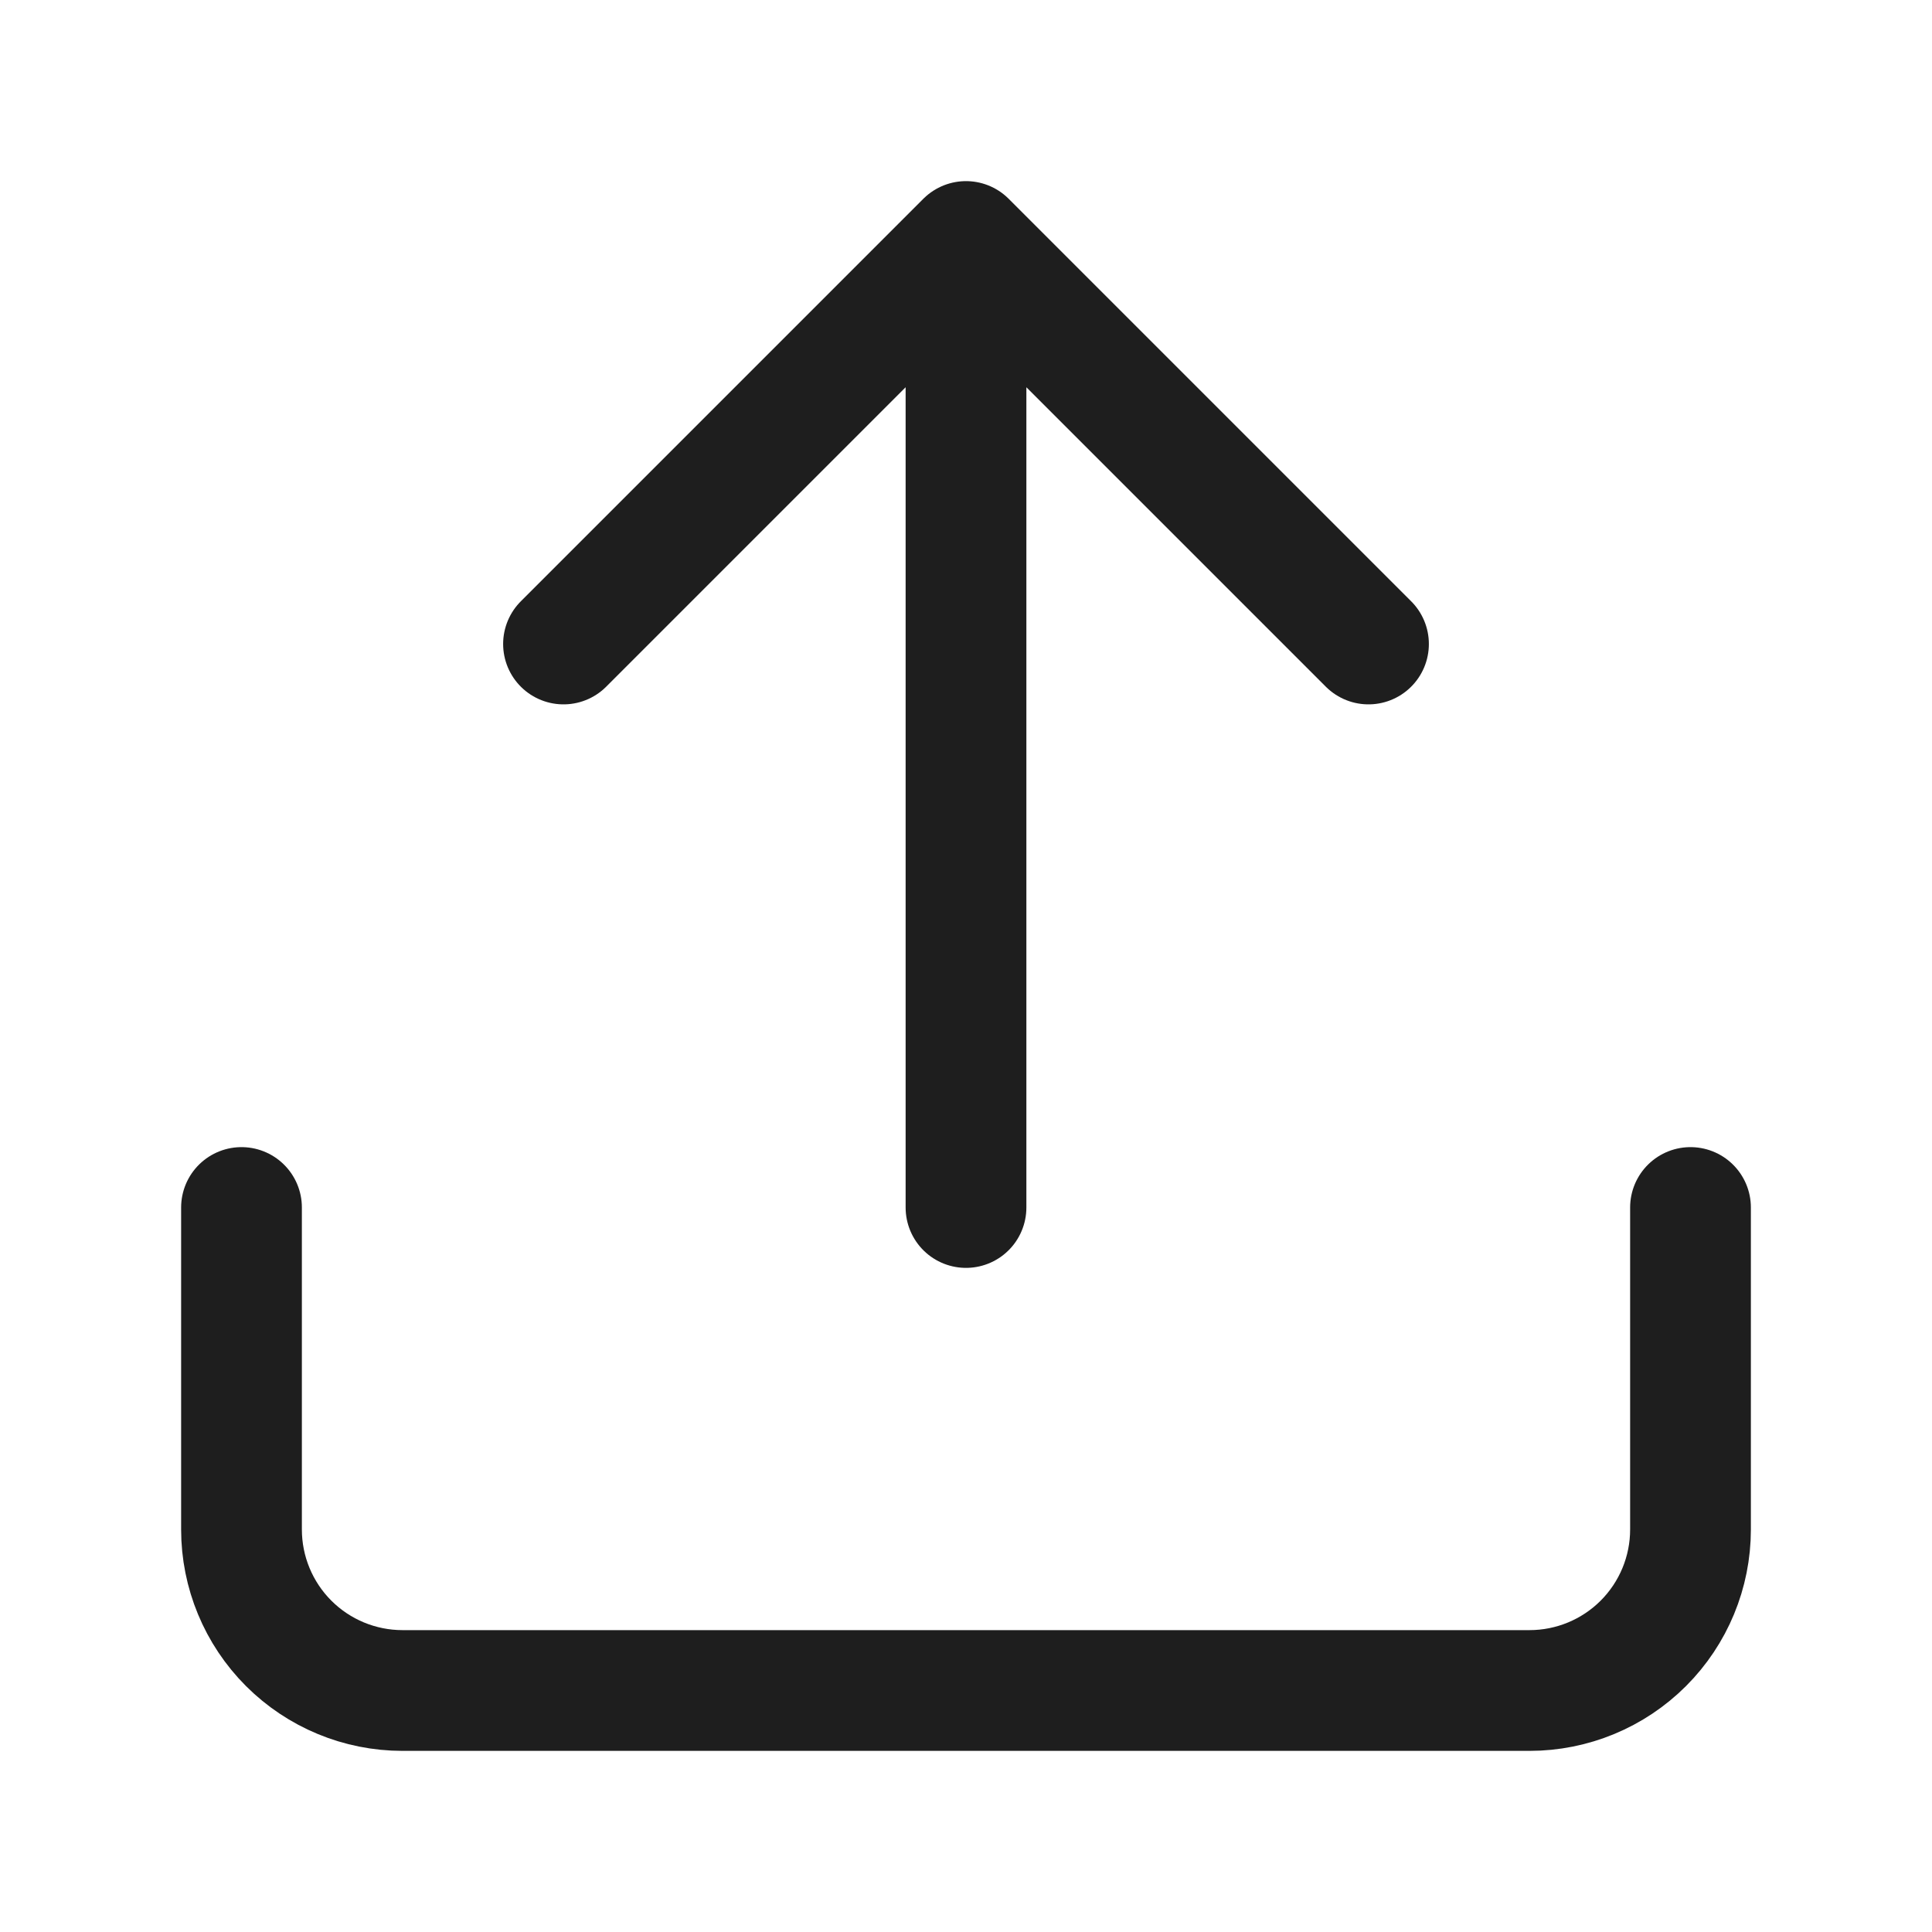
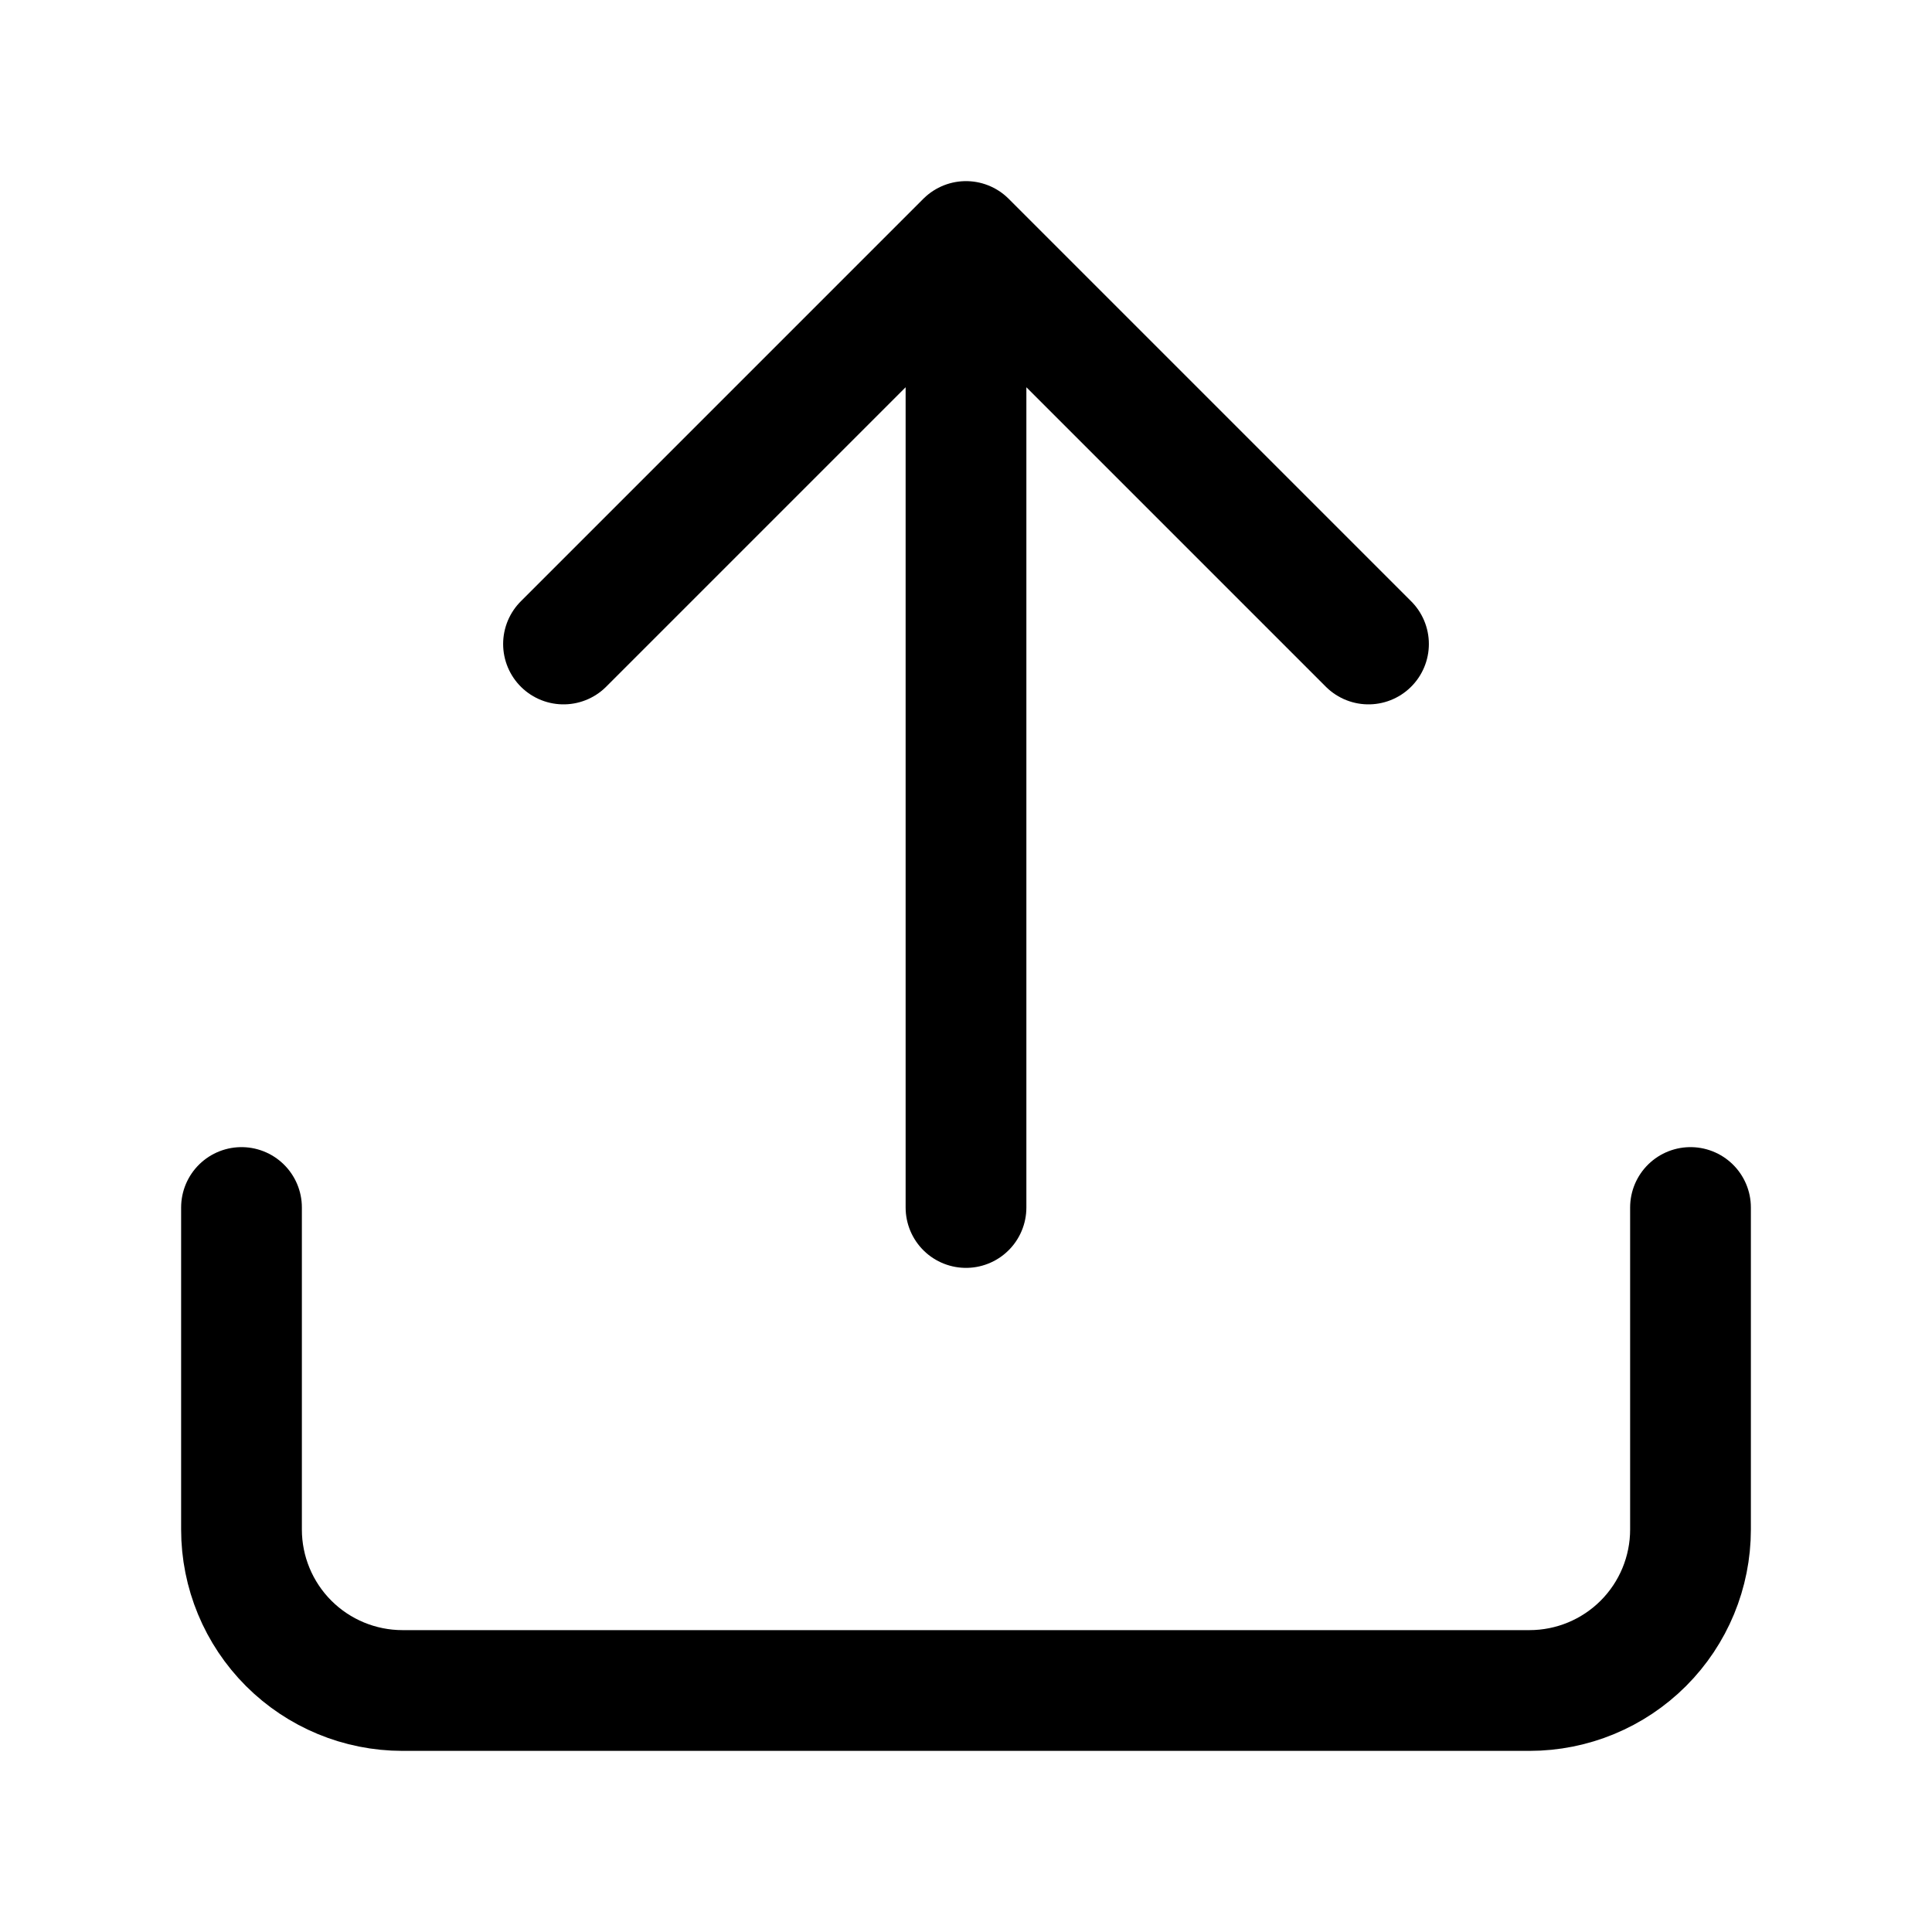
<svg xmlns="http://www.w3.org/2000/svg" viewBox="0 0 64 64" fill="none">
-   <path d="M56 40V50.667C56 52.081 55.438 53.438 54.438 54.438C53.438 55.438 52.081 56 50.667 56H13.333C11.919 56 10.562 55.438 9.562 54.438C8.562 53.438 8 52.081 8 50.667V40M45.333 21.333L32 8M32 8L18.667 21.333M32 8V40" stroke="#1E1E1E" stroke-width="4" stroke-linecap="round" stroke-linejoin="round" />
+   <path d="M56 40V50.667C56 52.081 55.438 53.438 54.438 54.438C53.438 55.438 52.081 56 50.667 56H13.333C11.919 56 10.562 55.438 9.562 54.438C8.562 53.438 8 52.081 8 50.667V40M45.333 21.333L32 8M32 8L18.667 21.333M32 8V40" stroke="currentColor" stroke-width="4" stroke-linecap="round" stroke-linejoin="round" />
</svg>
